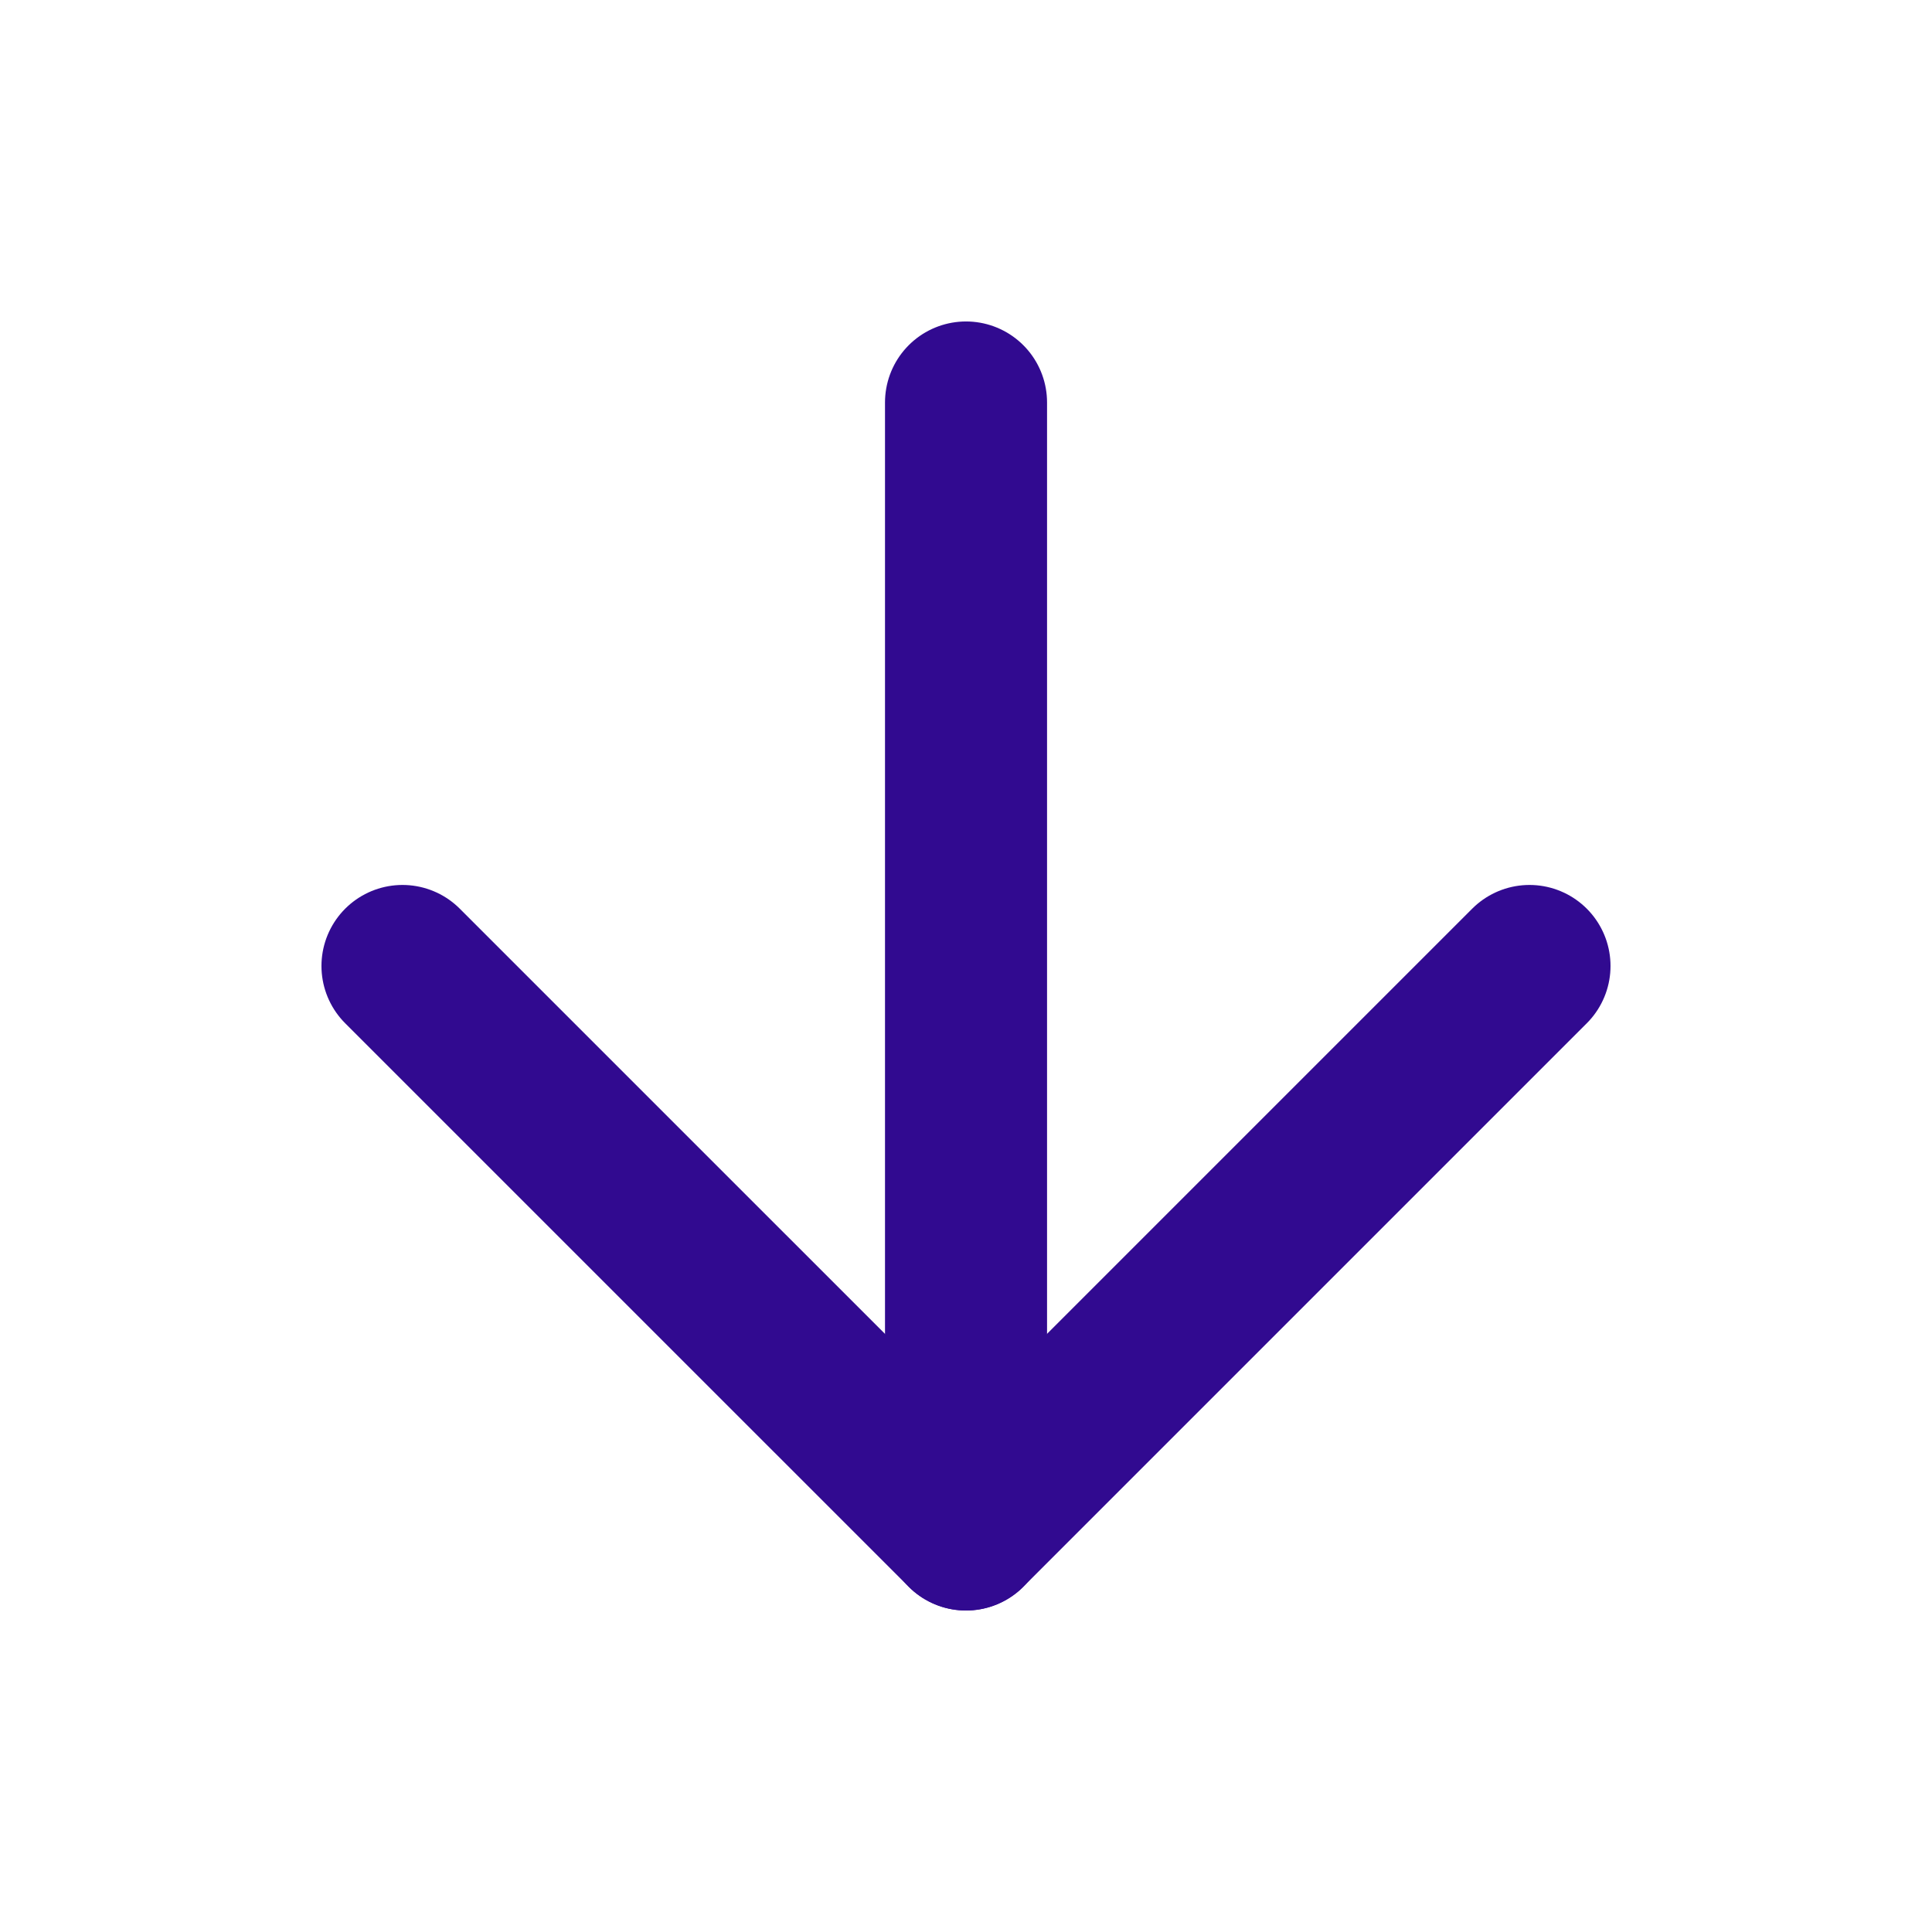
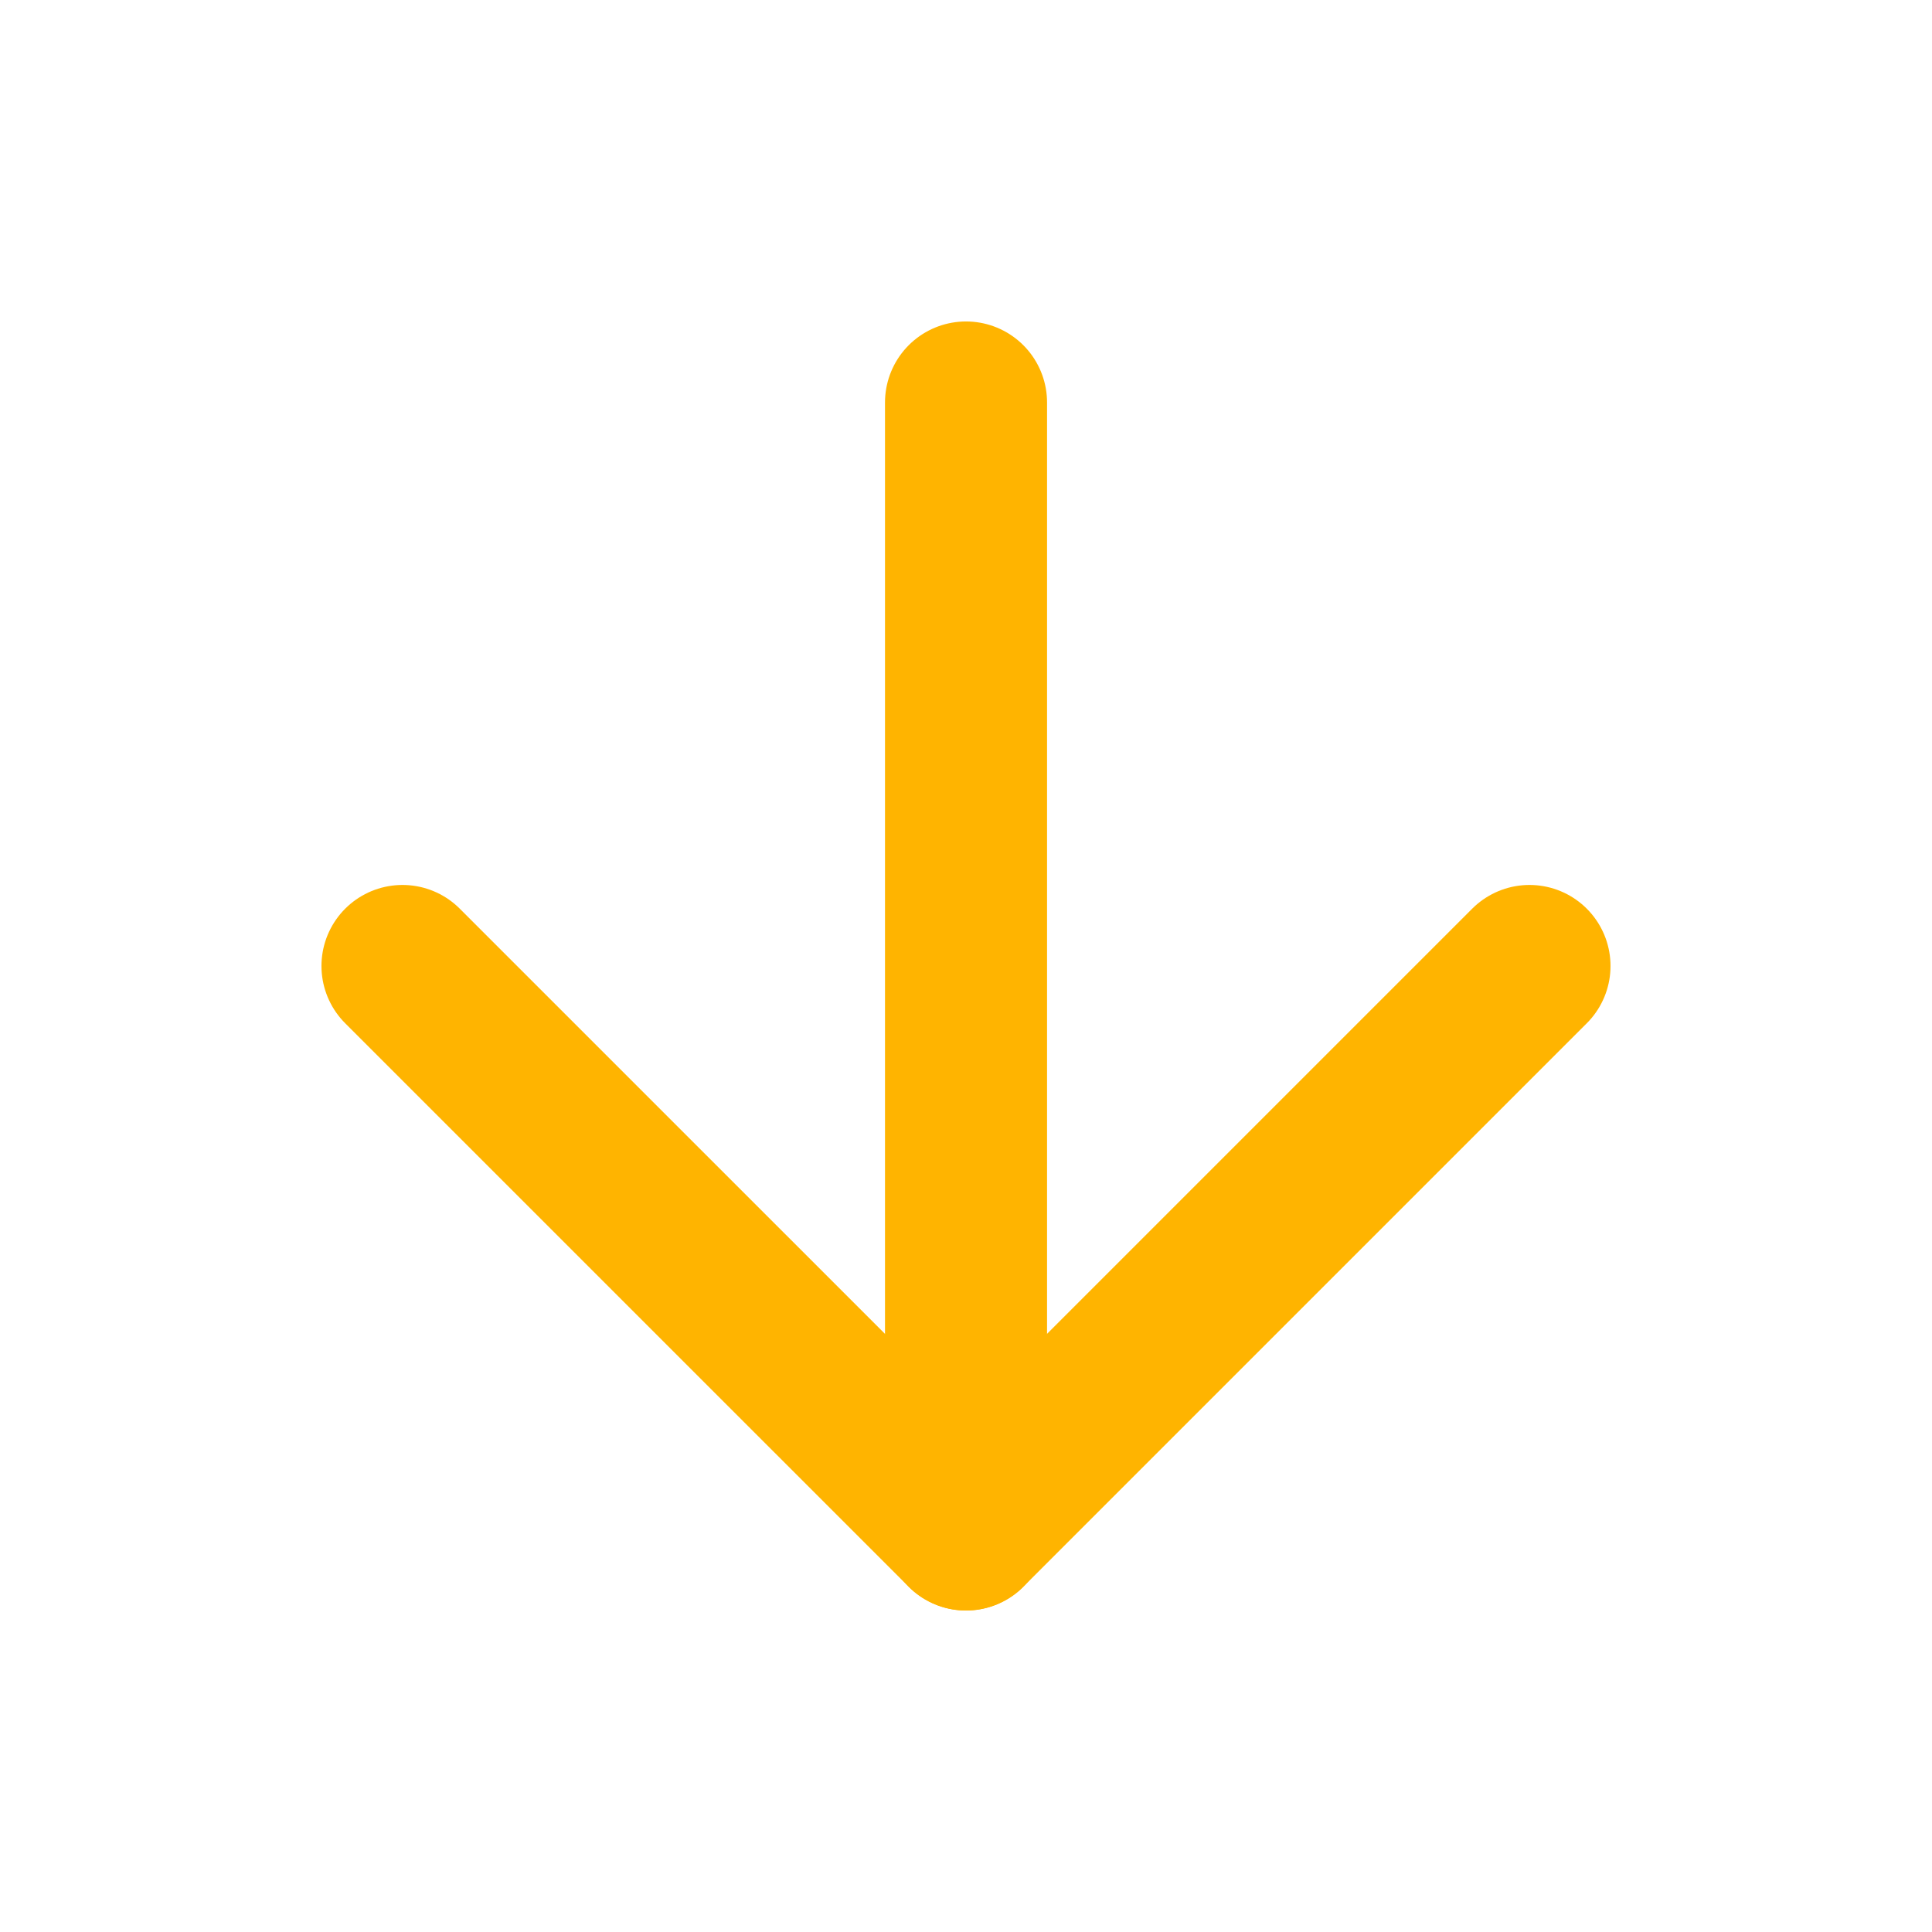
<svg xmlns="http://www.w3.org/2000/svg" width="80" height="80" viewBox="0 0 80 80" fill="none">
-   <path d="M40.001 16.666V63.333" stroke="#310A90" stroke-width="6.71" stroke-linecap="round" stroke-linejoin="round" />
-   <path d="M63.333 39.999L40 63.332L16.666 39.999" stroke="#310A90" stroke-width="6.71" stroke-linecap="round" stroke-linejoin="round" />
+   <path d="M40.001 16.666V63.333" stroke="#ffb400" stroke-width="6.71" stroke-linecap="round" stroke-linejoin="round" />
+   <path d="M63.333 39.999L40 63.332L16.666 39.999" stroke="#ffb400" stroke-width="6.71" stroke-linecap="round" stroke-linejoin="round" />
</svg>
